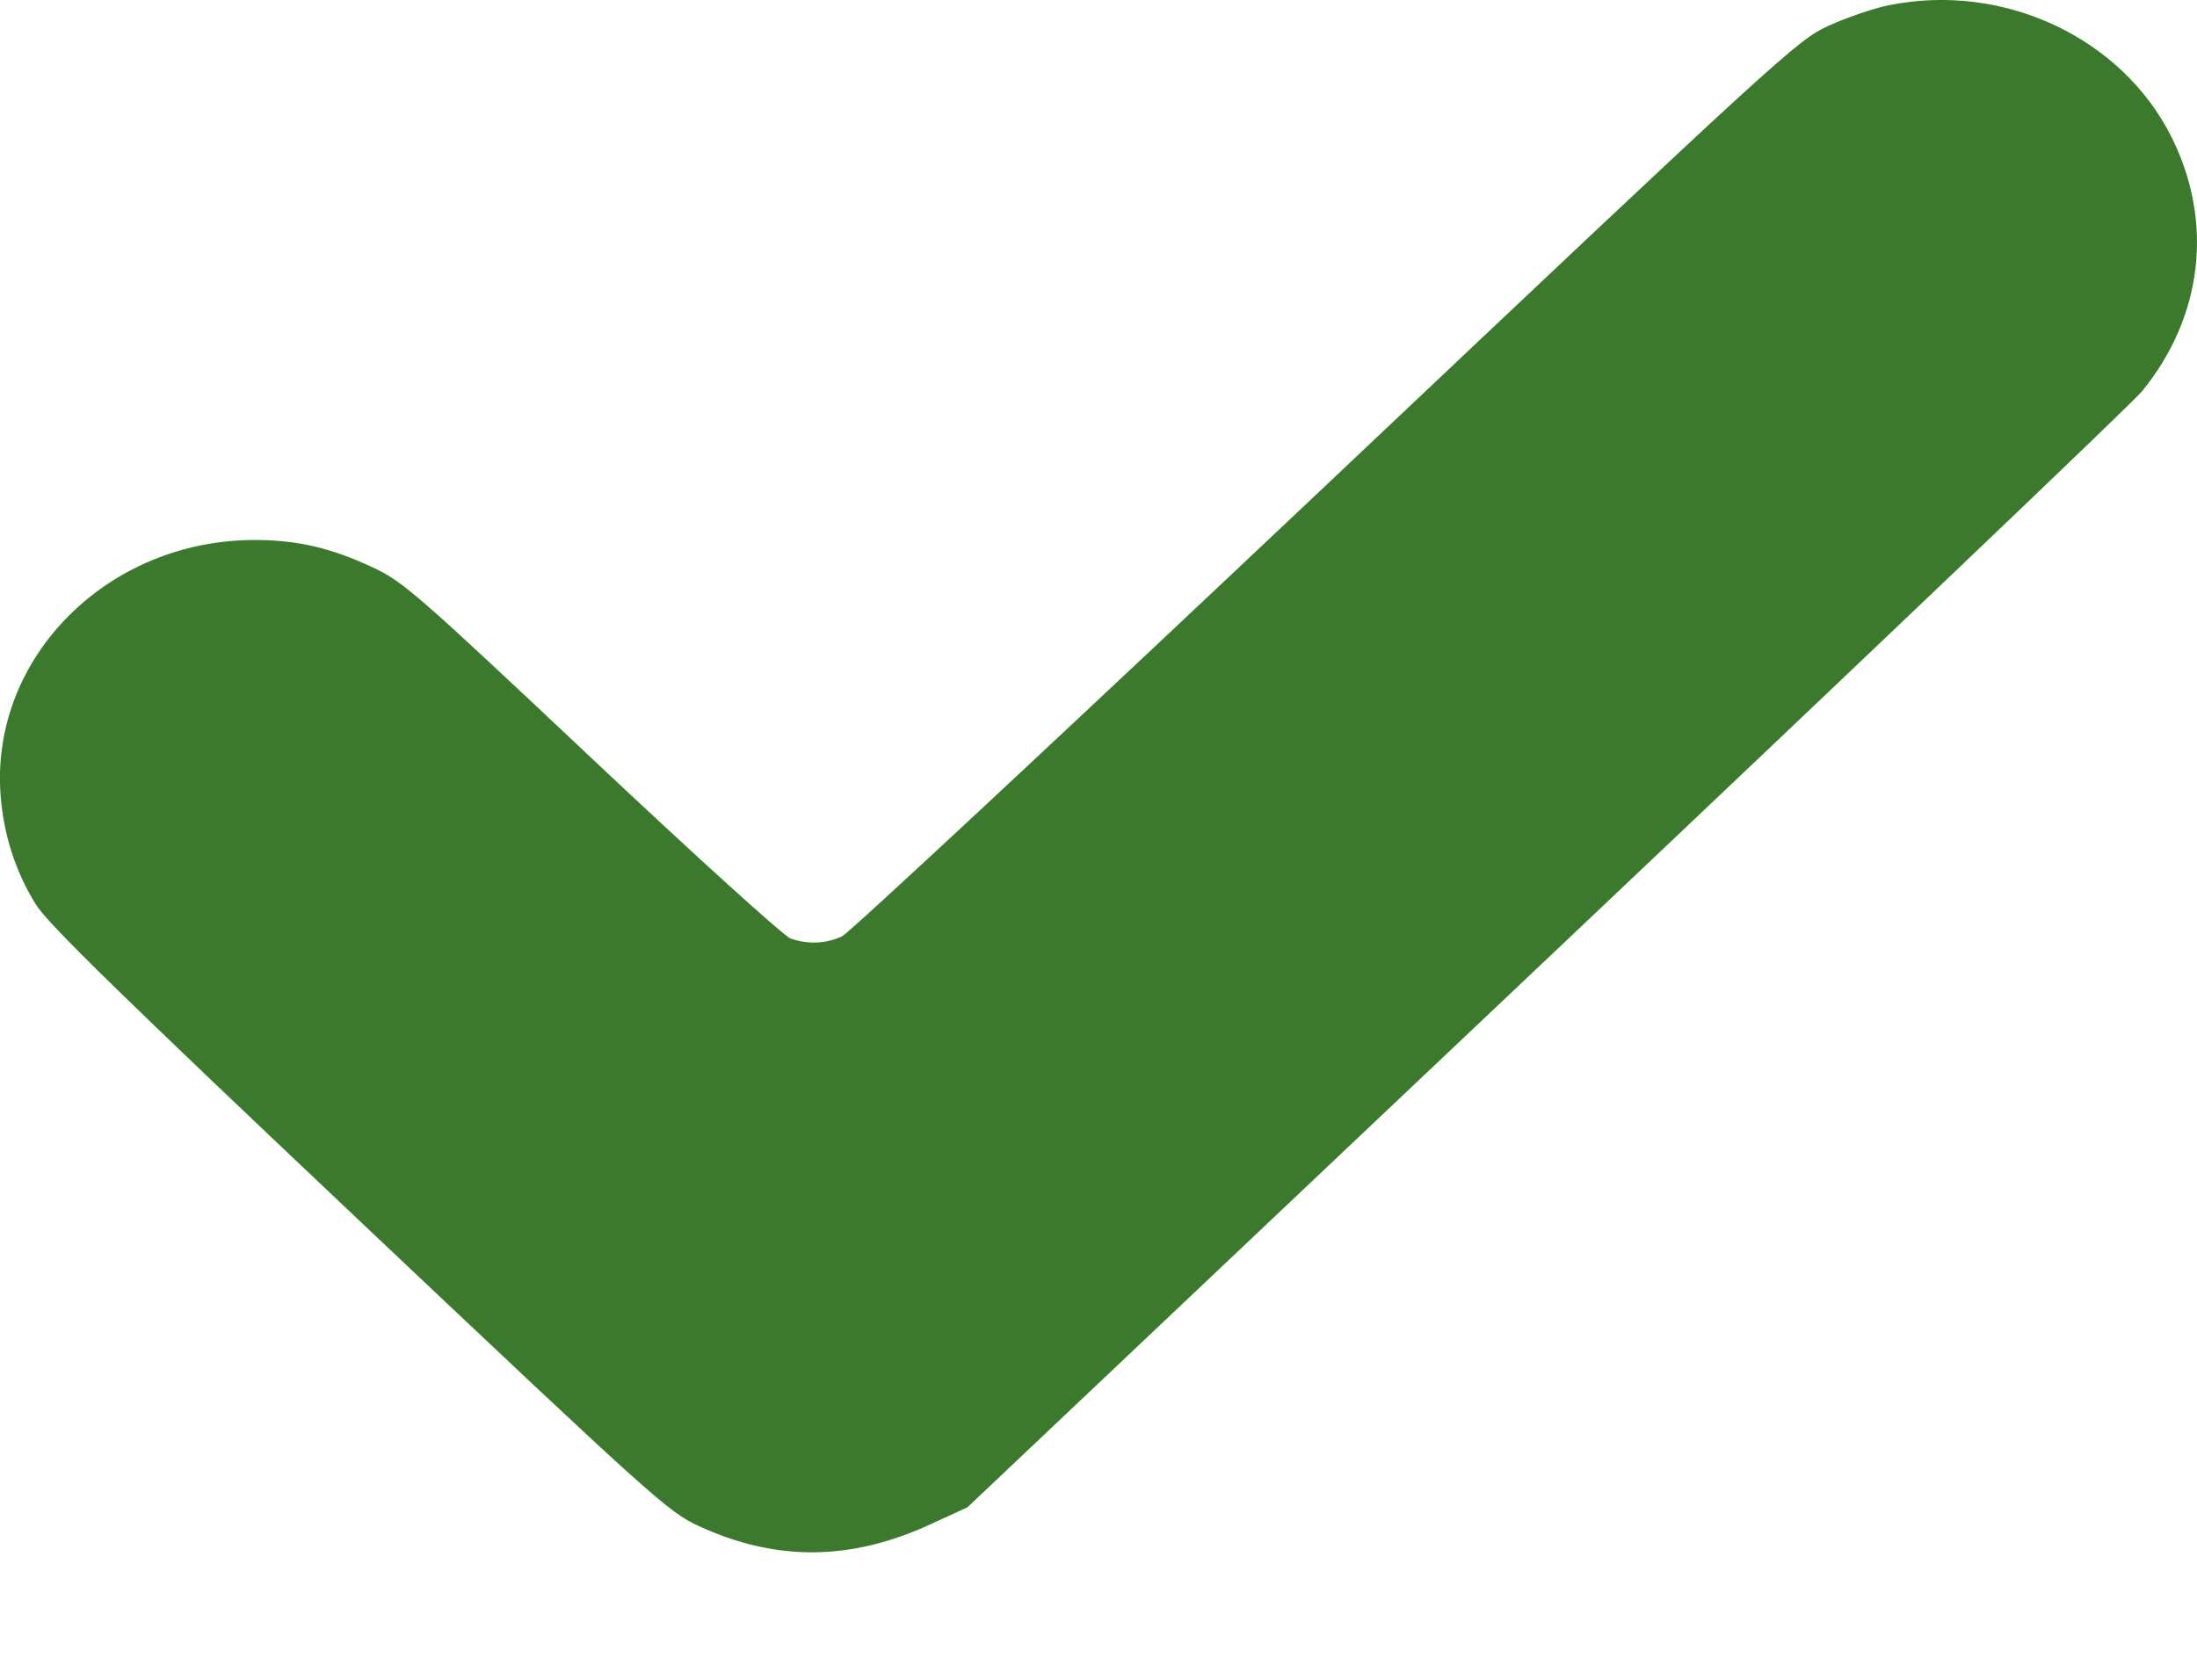
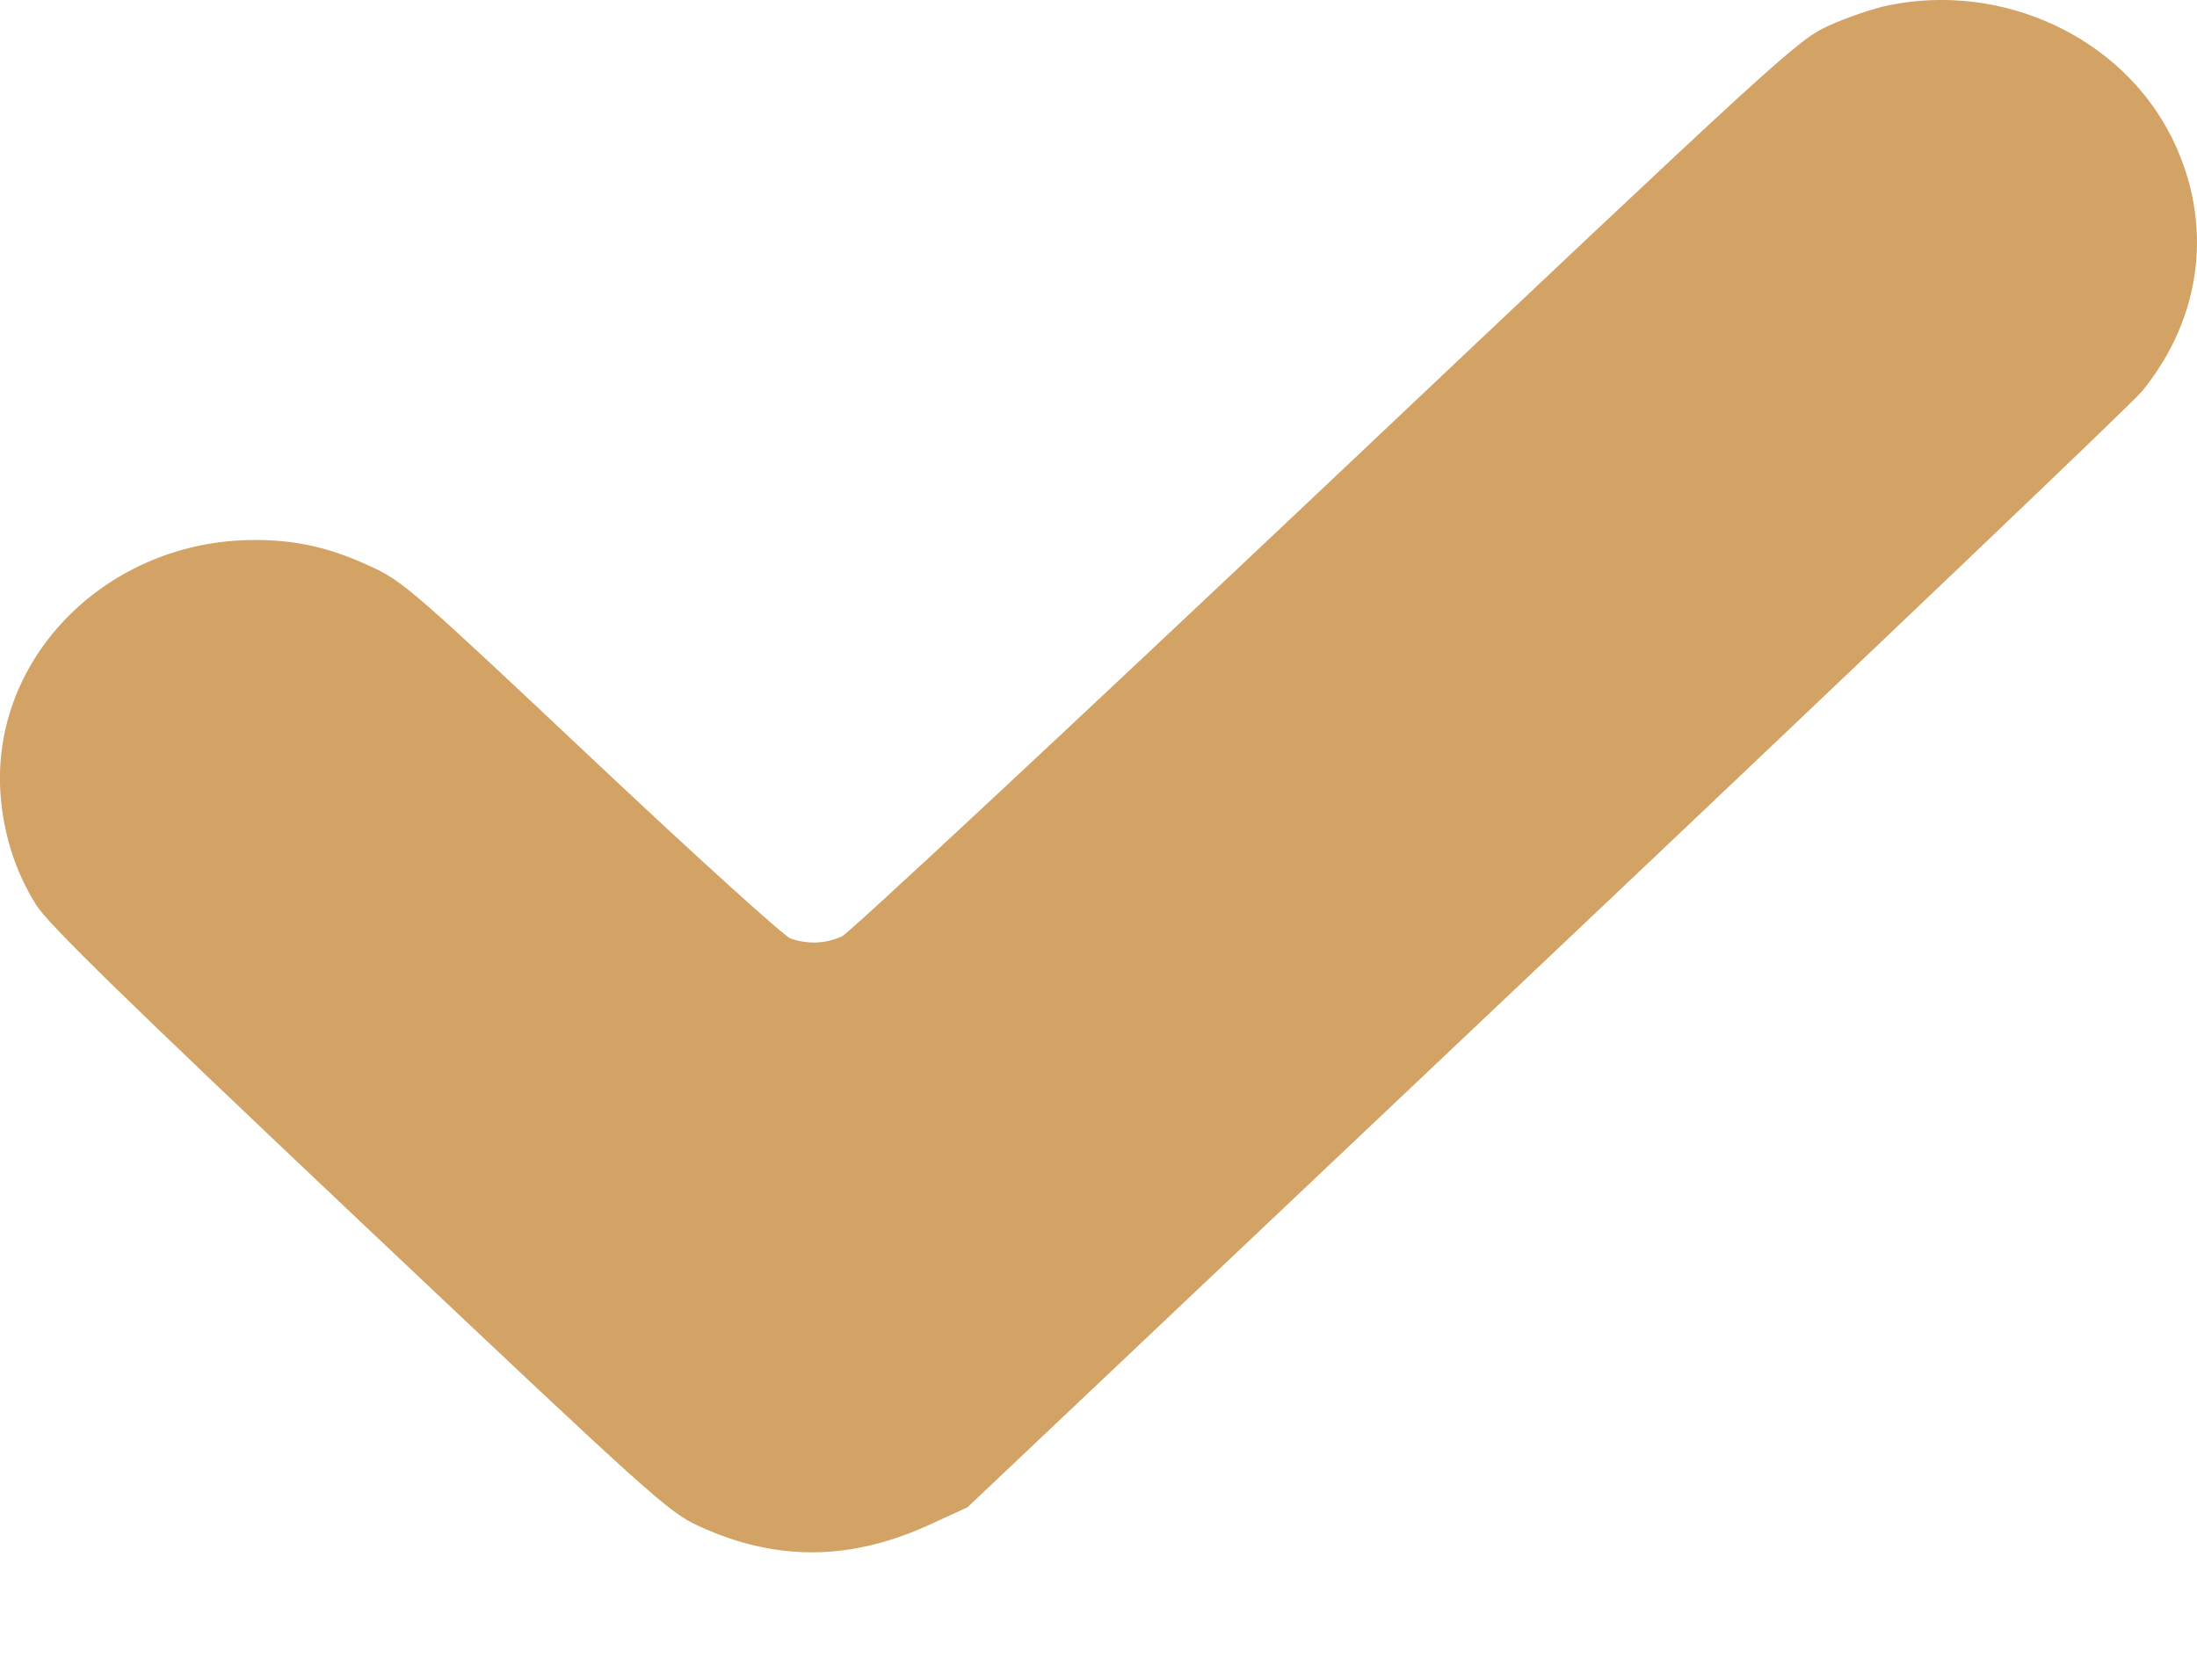
<svg xmlns="http://www.w3.org/2000/svg" width="17" height="13" viewBox="0 0 17 13" fill="none">
-   <path fill-rule="evenodd" clip-rule="evenodd" d="M14.613 0.041C14.495 0.065 14.285 0.137 14.148 0.2C13.906 0.311 13.788 0.42 10.261 3.755C8.259 5.647 6.574 7.218 6.516 7.246C6.392 7.304 6.25 7.31 6.117 7.263C6.066 7.245 5.373 6.617 4.578 5.868C3.227 4.595 3.117 4.499 2.884 4.391C2.559 4.239 2.3 4.179 1.97 4.179C0.834 4.179 -0.072 5.086 0.004 6.147C0.027 6.458 0.12 6.748 0.279 7.002C0.371 7.15 0.959 7.724 2.78 9.446C5.065 11.606 5.17 11.701 5.409 11.811C6.007 12.086 6.585 12.081 7.203 11.795L7.486 11.665L11.965 7.426C14.428 5.095 16.502 3.117 16.573 3.03C17.045 2.453 17.131 1.719 16.804 1.063C16.417 0.288 15.499 -0.14 14.613 0.041Z" fill="#3B7A2C" />
+   <path fill-rule="evenodd" clip-rule="evenodd" d="M14.613 0.041C14.495 0.065 14.285 0.137 14.148 0.2C13.906 0.311 13.788 0.42 10.261 3.755C8.259 5.647 6.574 7.218 6.516 7.246C6.392 7.304 6.25 7.31 6.117 7.263C6.066 7.245 5.373 6.617 4.578 5.868C3.227 4.595 3.117 4.499 2.884 4.391C2.559 4.239 2.3 4.179 1.97 4.179C0.834 4.179 -0.072 5.086 0.004 6.147C0.027 6.458 0.12 6.748 0.279 7.002C0.371 7.15 0.959 7.724 2.78 9.446C5.065 11.606 5.17 11.701 5.409 11.811C6.007 12.086 6.585 12.081 7.203 11.795L7.486 11.665L11.965 7.426C14.428 5.095 16.502 3.117 16.573 3.03C17.045 2.453 17.131 1.719 16.804 1.063C16.417 0.288 15.499 -0.14 14.613 0.041Z" fill="#d2a364" />
</svg>
